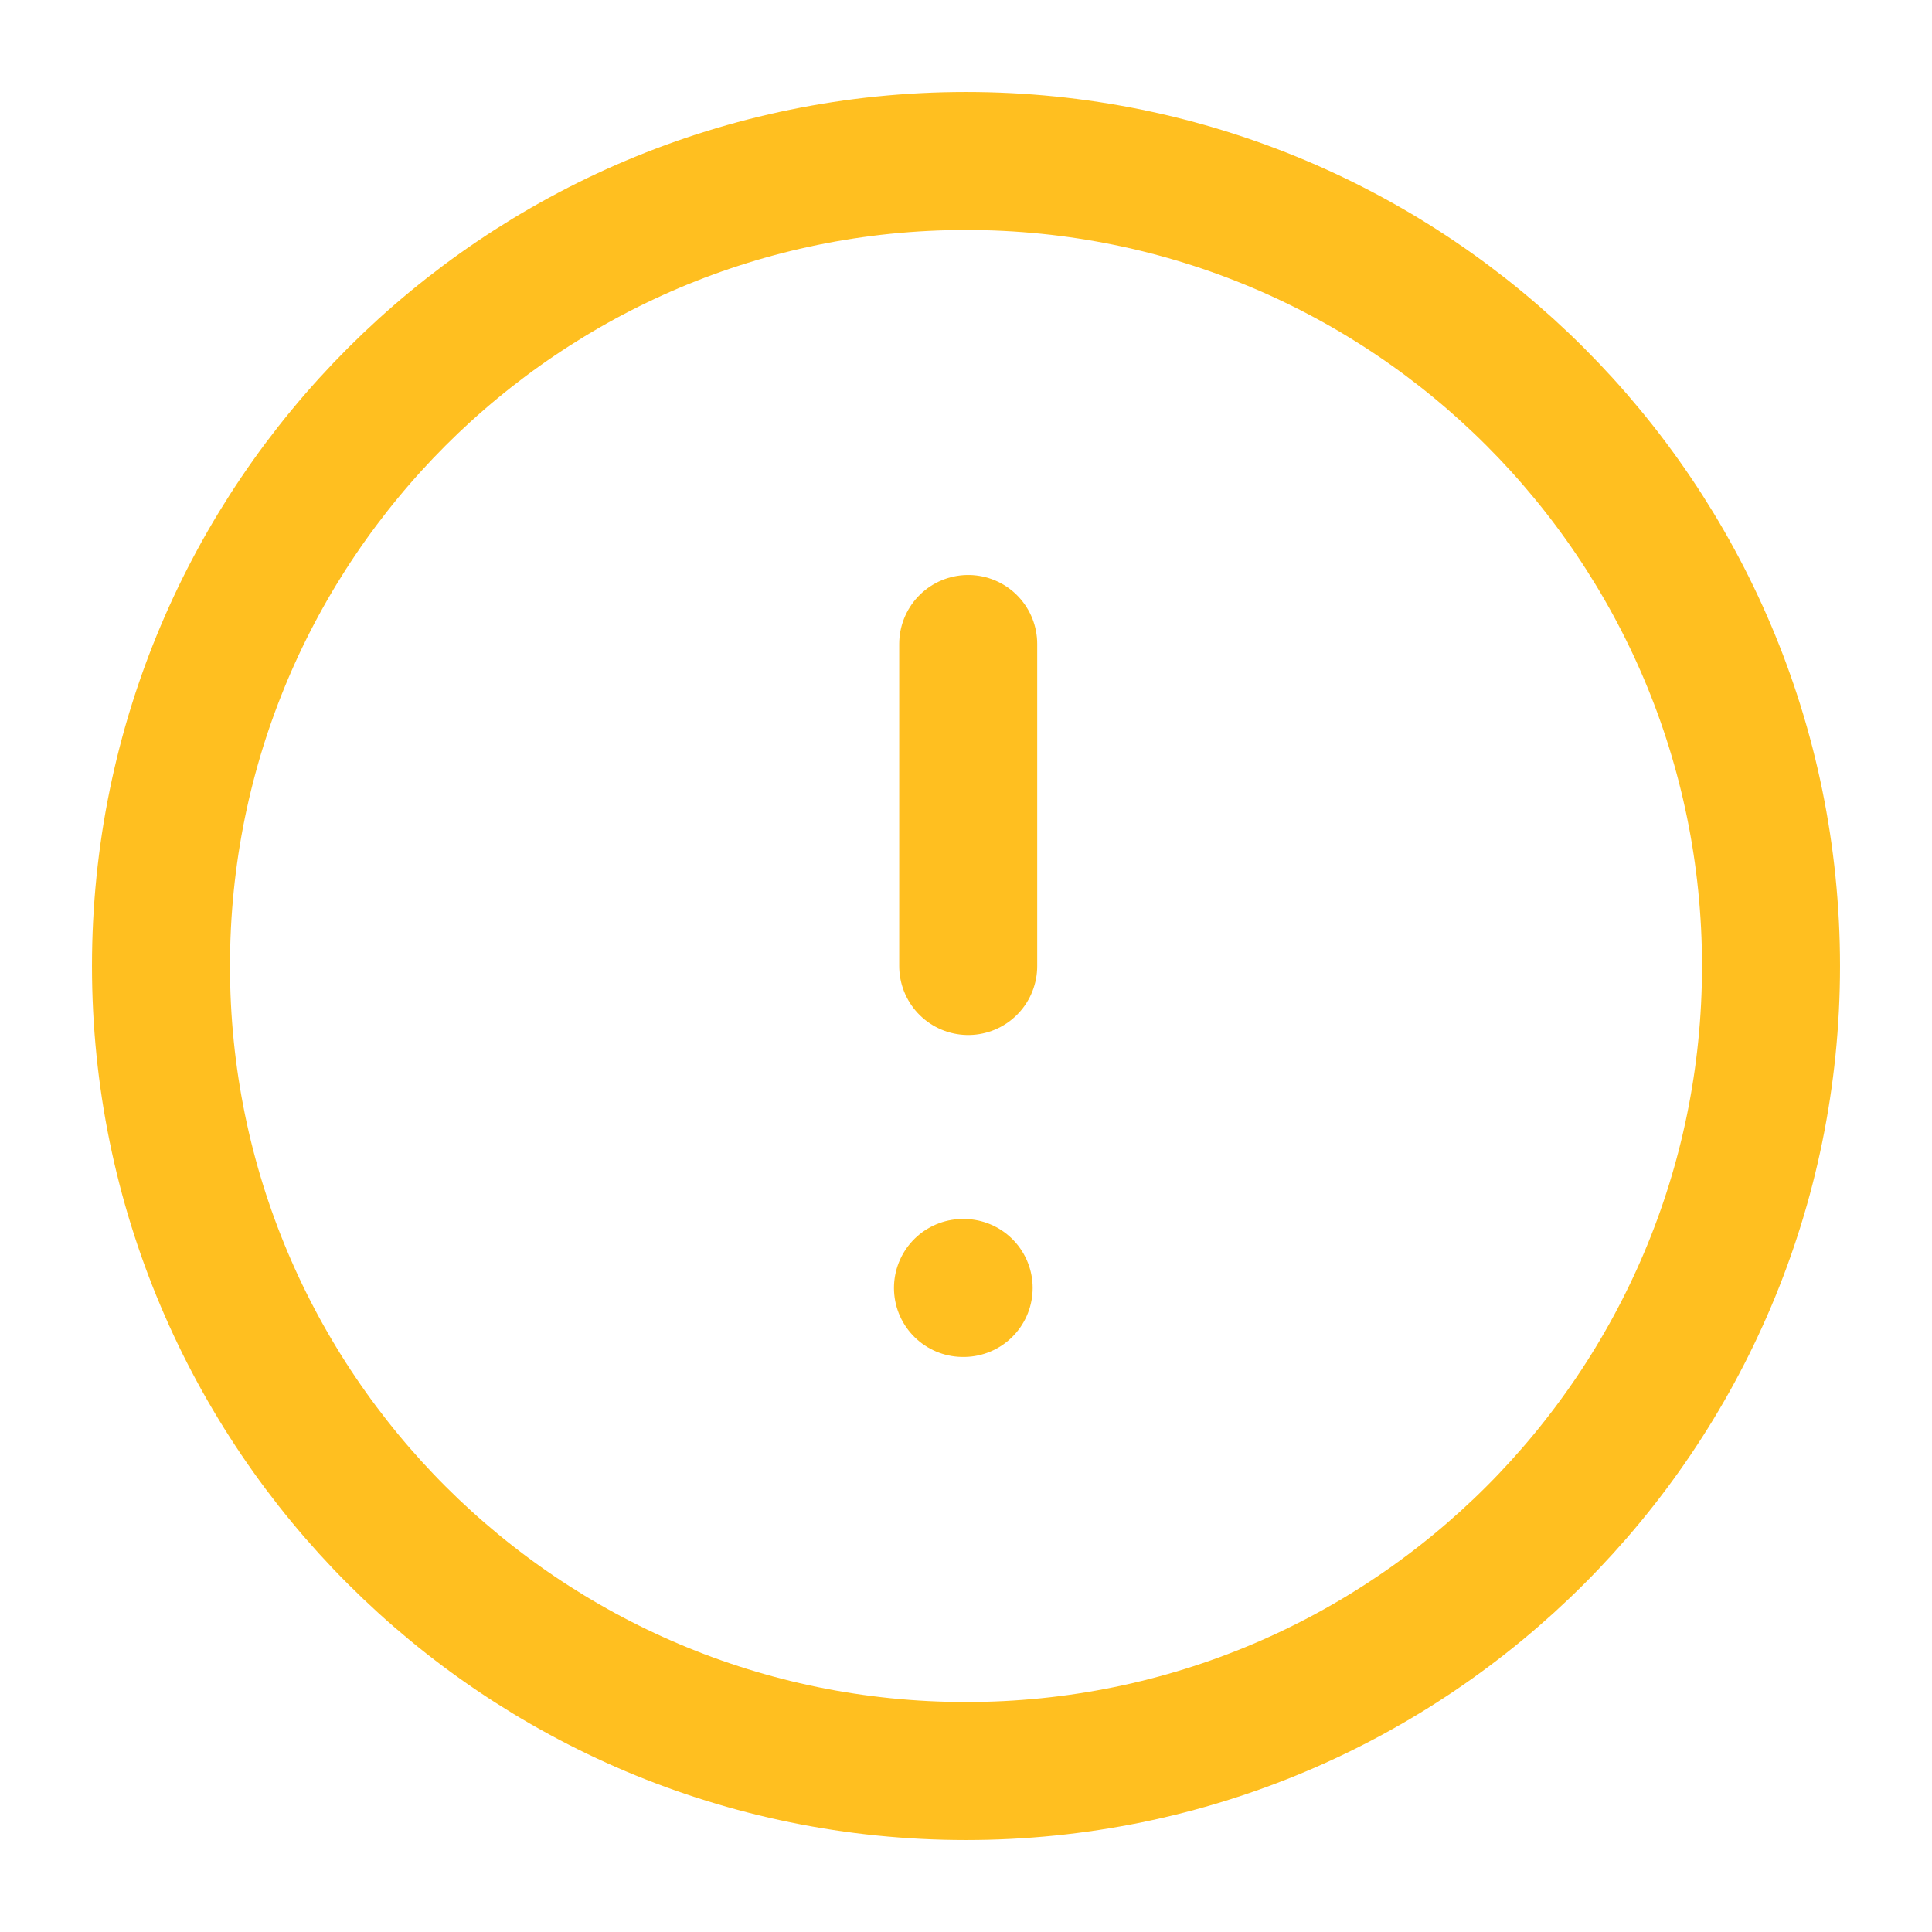
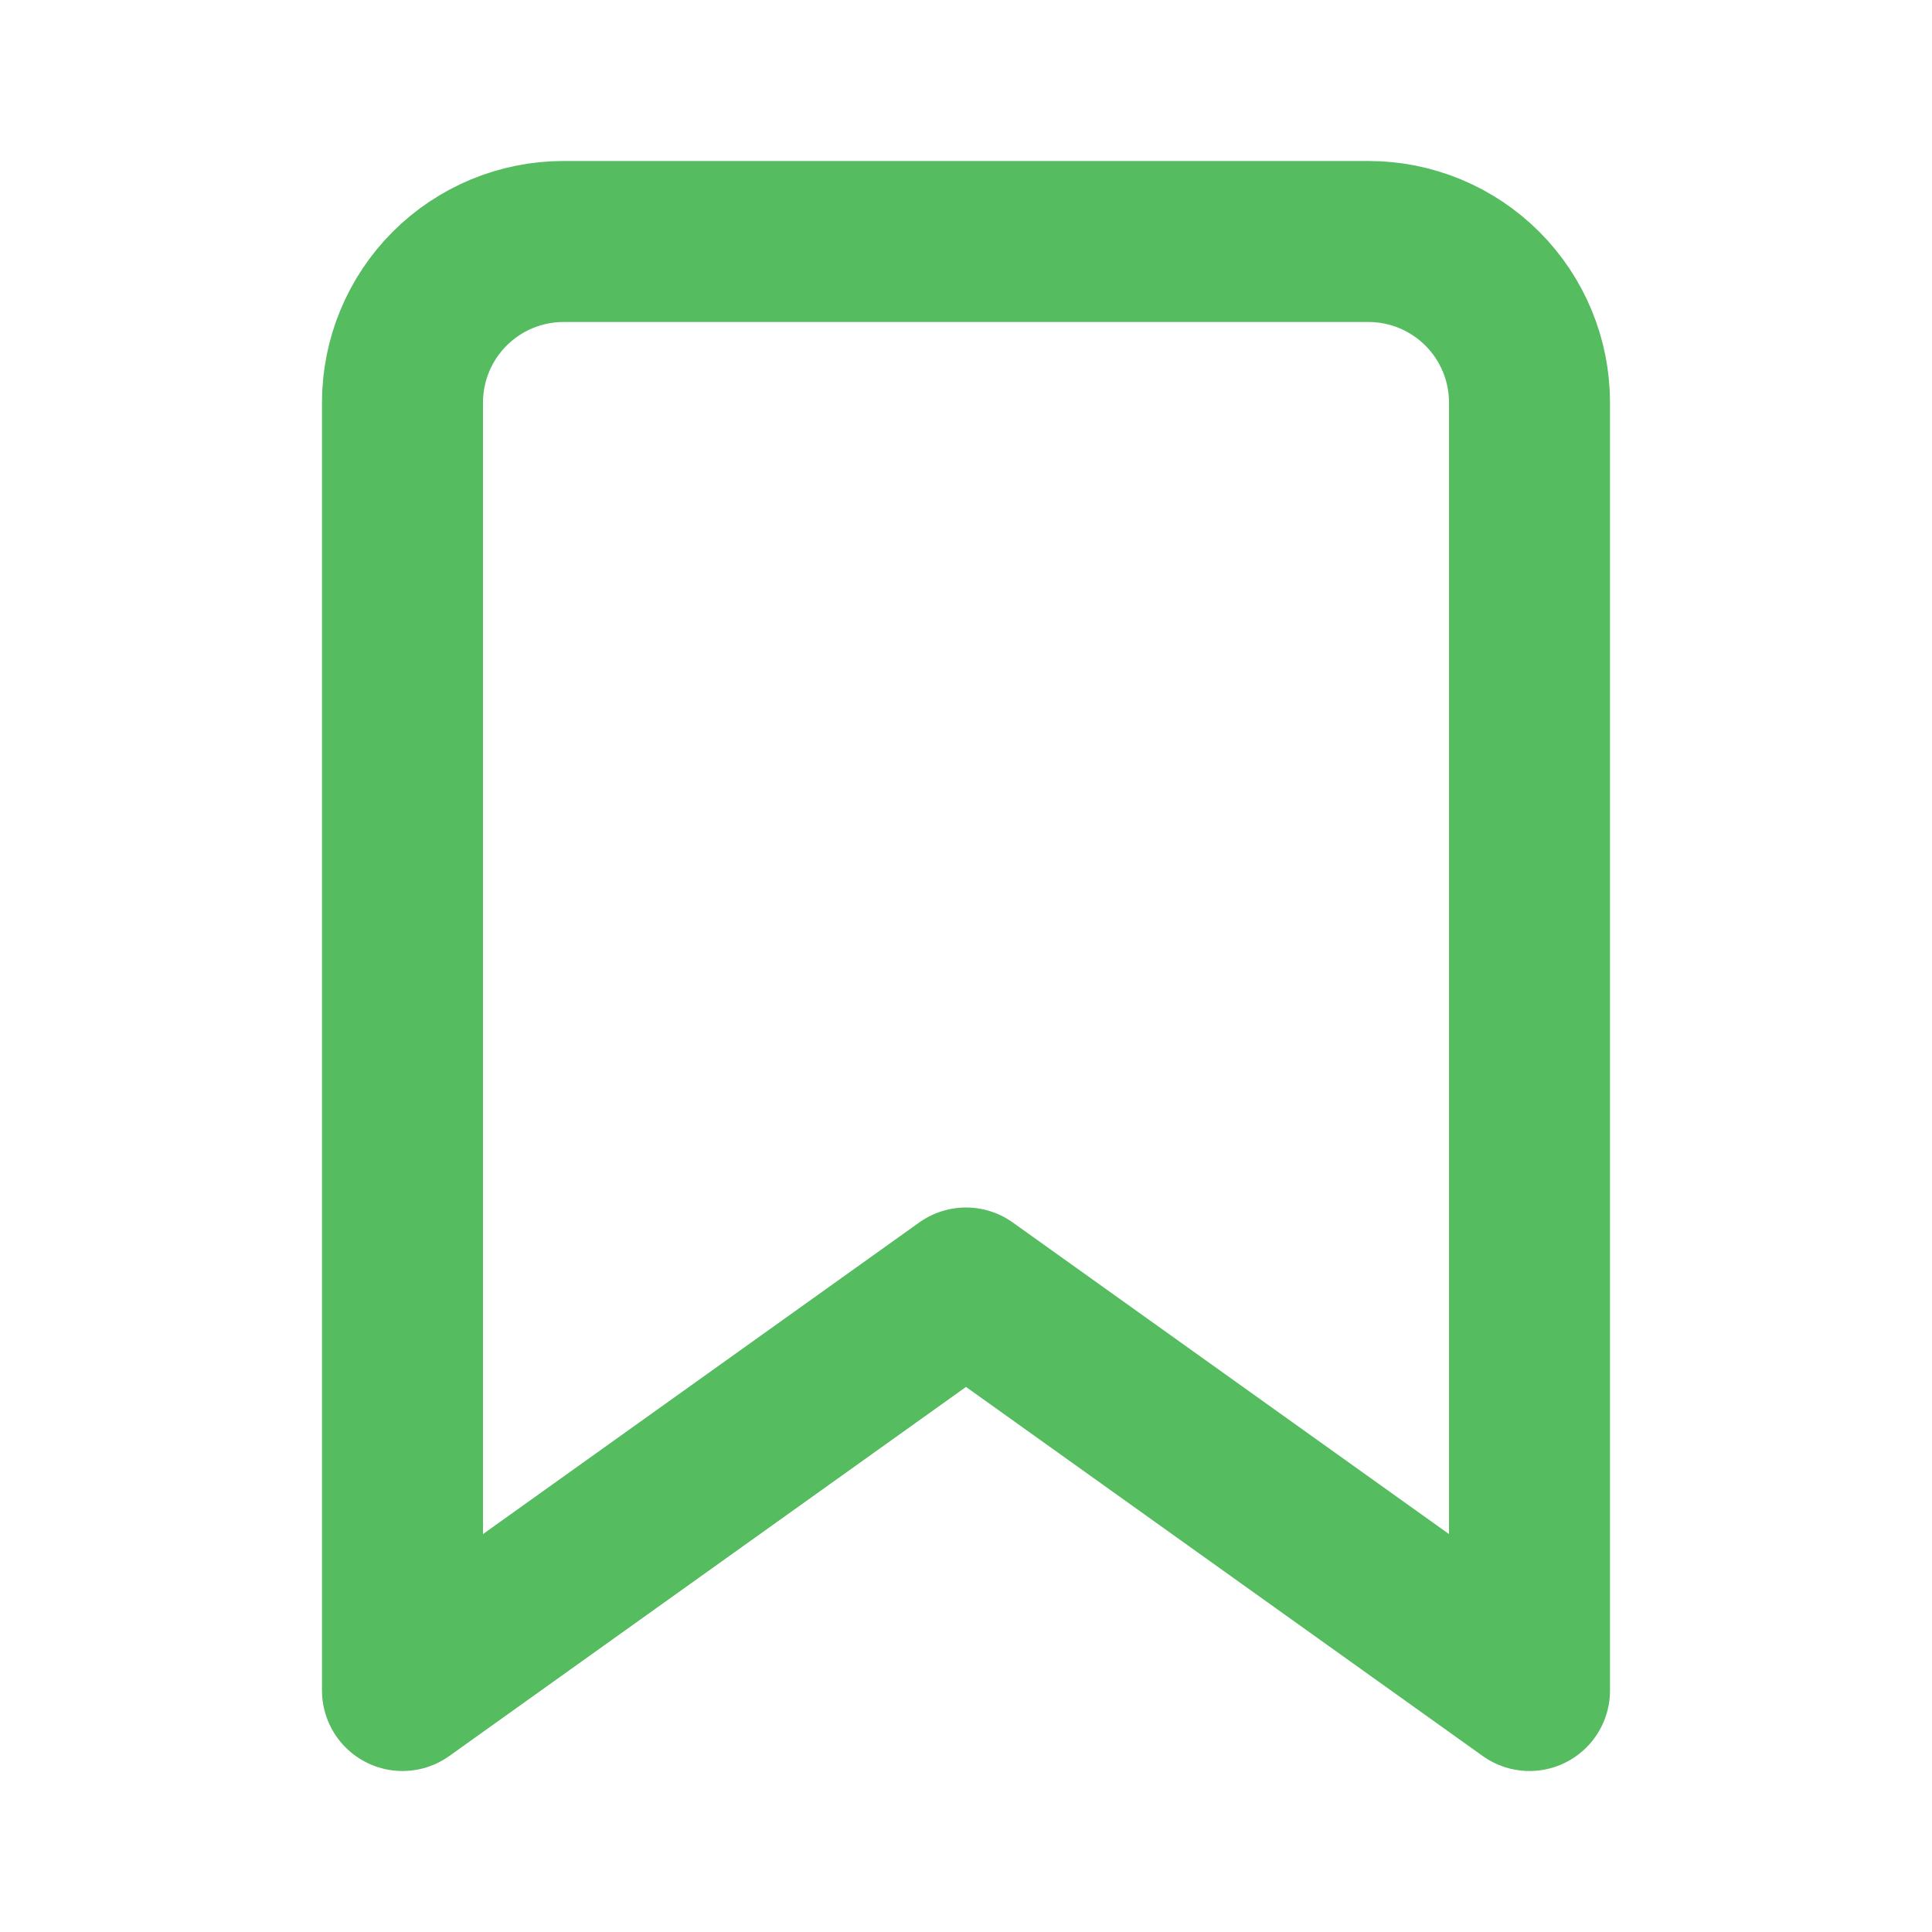
- <svg xmlns="http://www.w3.org/2000/svg" width="32" height="32" viewBox="0 0 28 28" fill="none">
-   <path d="M14 25.667C20.443 25.667 25.667 20.443 25.667 14C25.667 7.557 20.443 2.333 14 2.333C7.557 2.333 2.333 7.557 2.333 14C2.333 20.443 7.557 25.667 14 25.667Z" stroke="#FFBF20" stroke-width="2" stroke-linecap="round" stroke-linejoin="round" />
-   <path d="M14.032 9.333V14" stroke="#FFBF20" stroke-width="2" stroke-linecap="round" stroke-linejoin="round" />
-   <path d="M13.966 18.666H13.956" stroke="#FFBF20" stroke-width="2" stroke-linecap="round" stroke-linejoin="round" />
+ <svg xmlns="http://www.w3.org/2000/svg" width="24" height="24" viewBox="0 0 24 24" fill="none">
+   <path d="M19 21L12 16L5 21V5C5 4.47 5.211 3.961 5.586 3.586C5.961 3.211 6.47 3 7 3H17C17.53 3 18.039 3.211 18.414 3.586C18.789 3.961 19 4.47 19 5V21Z" stroke="#55BC60" stroke-width="2" stroke-linecap="round" stroke-linejoin="round" />
</svg>
